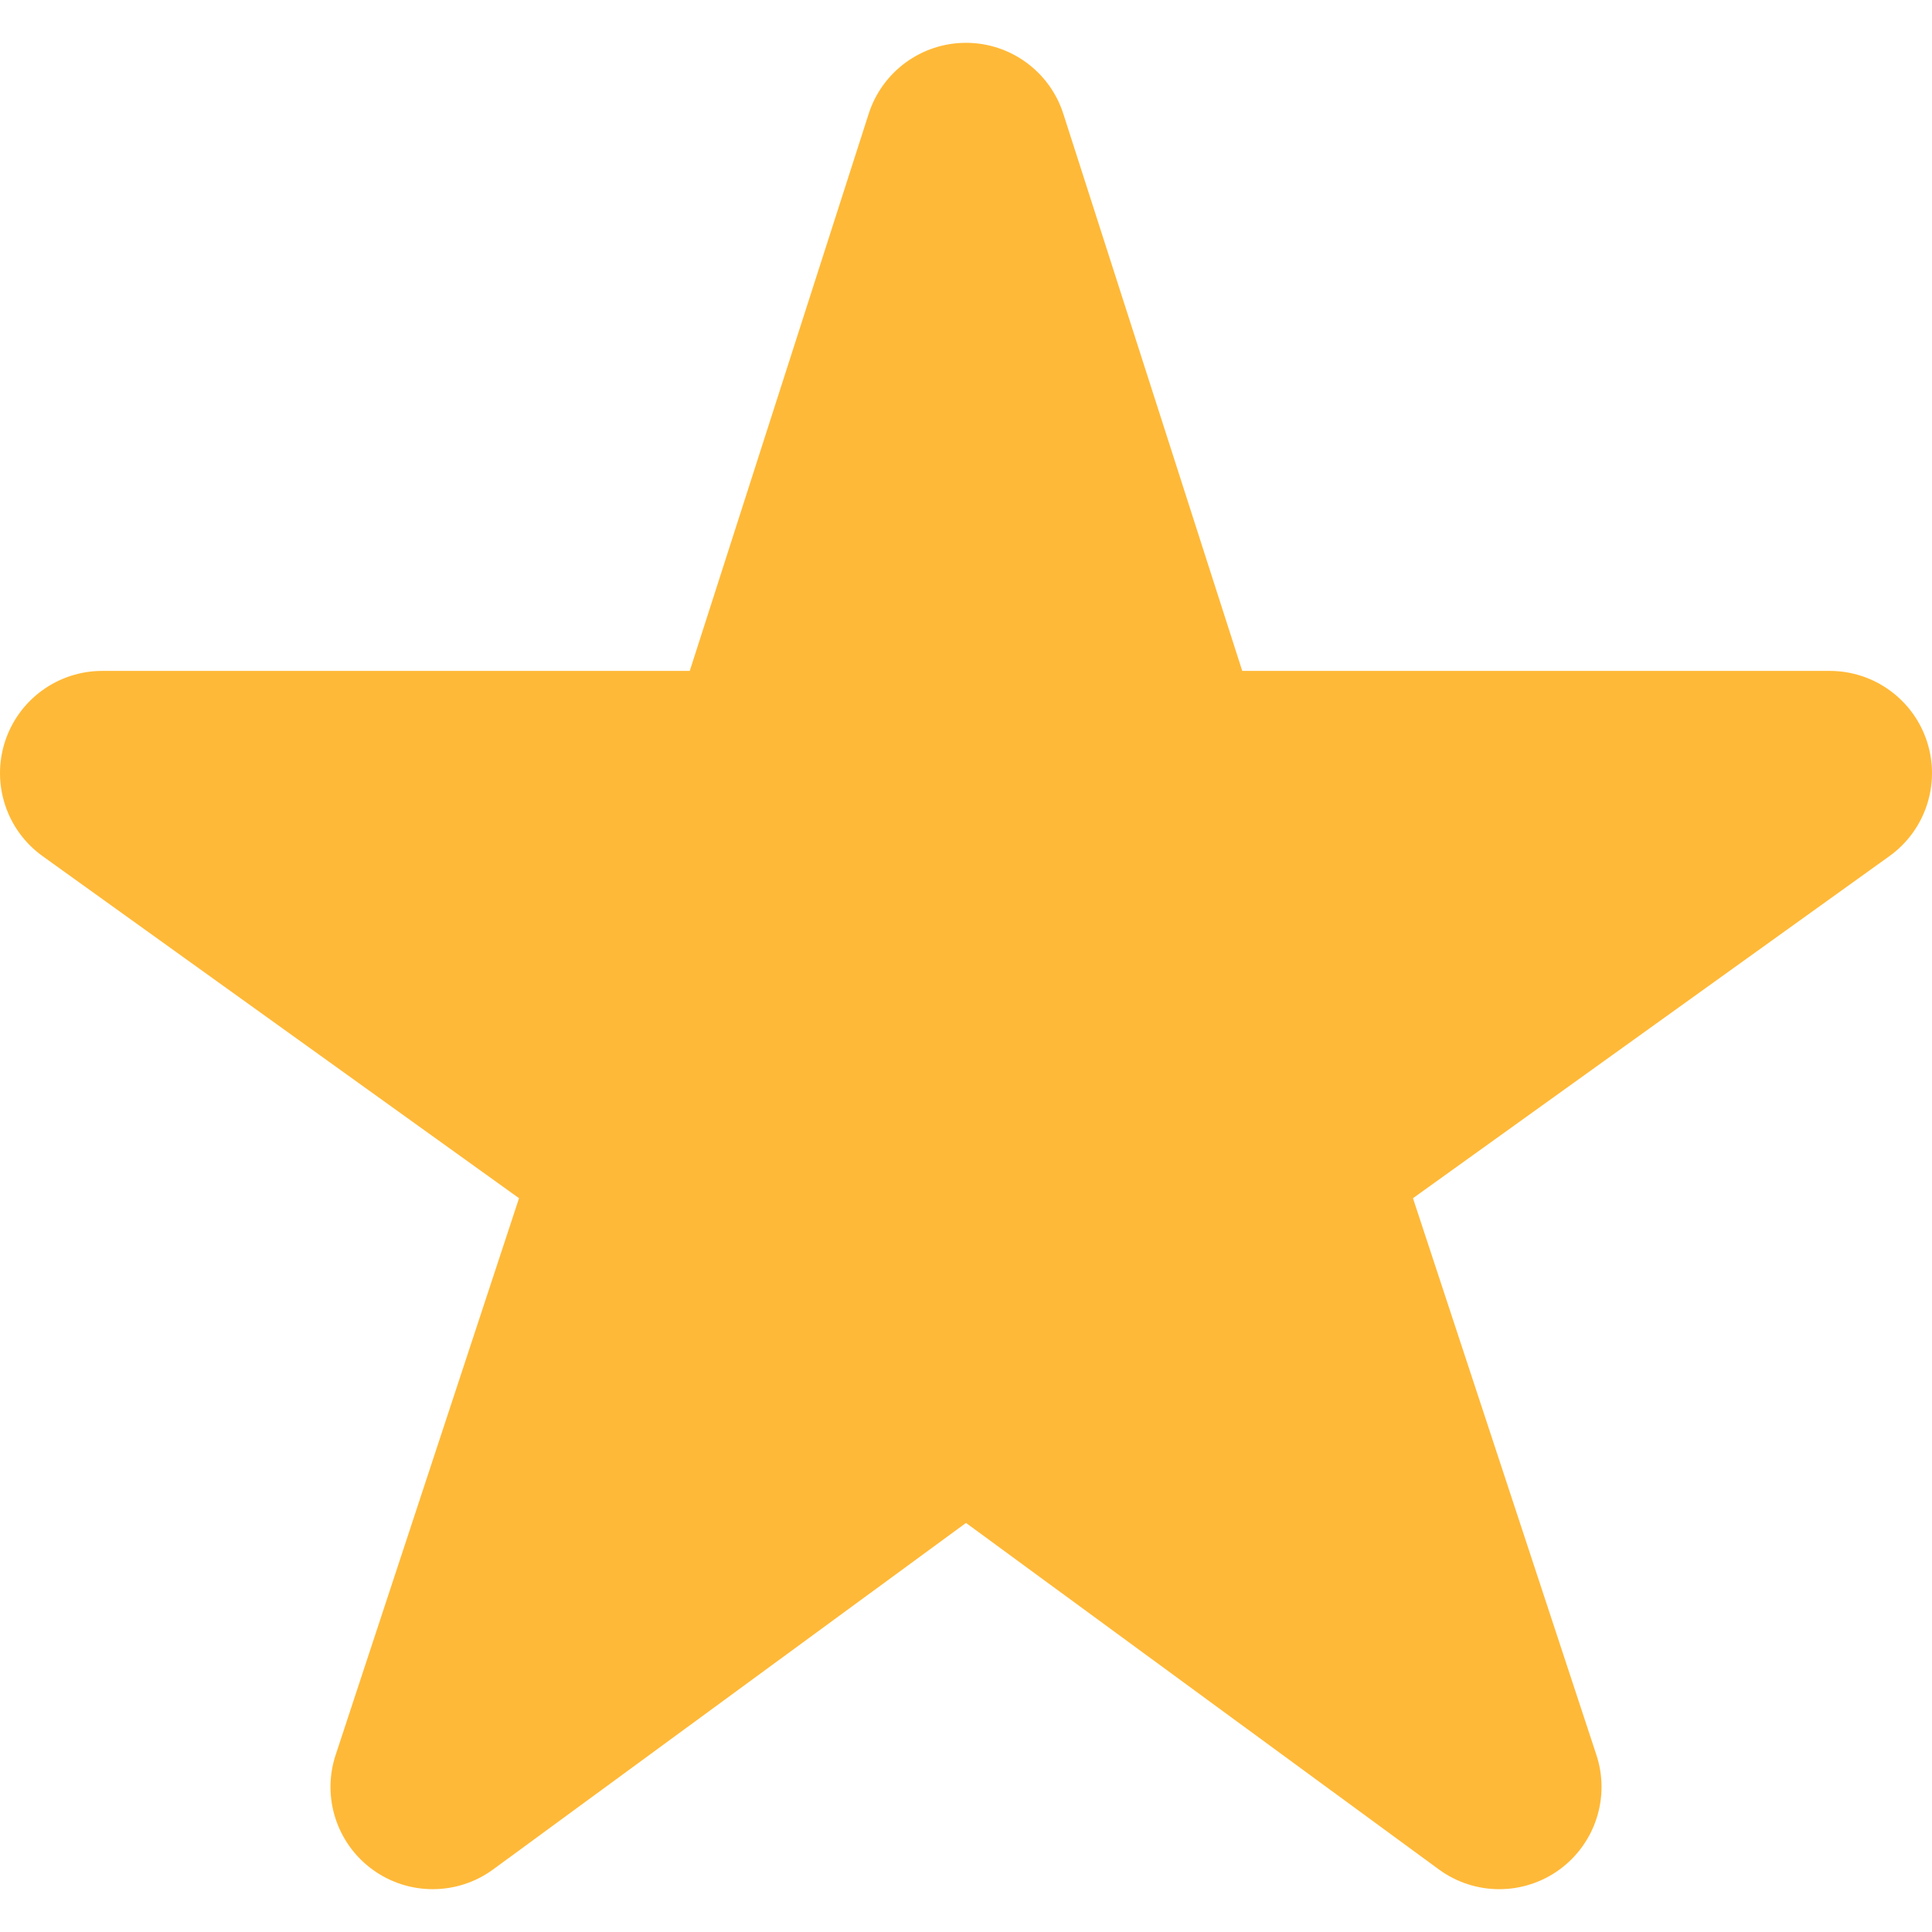
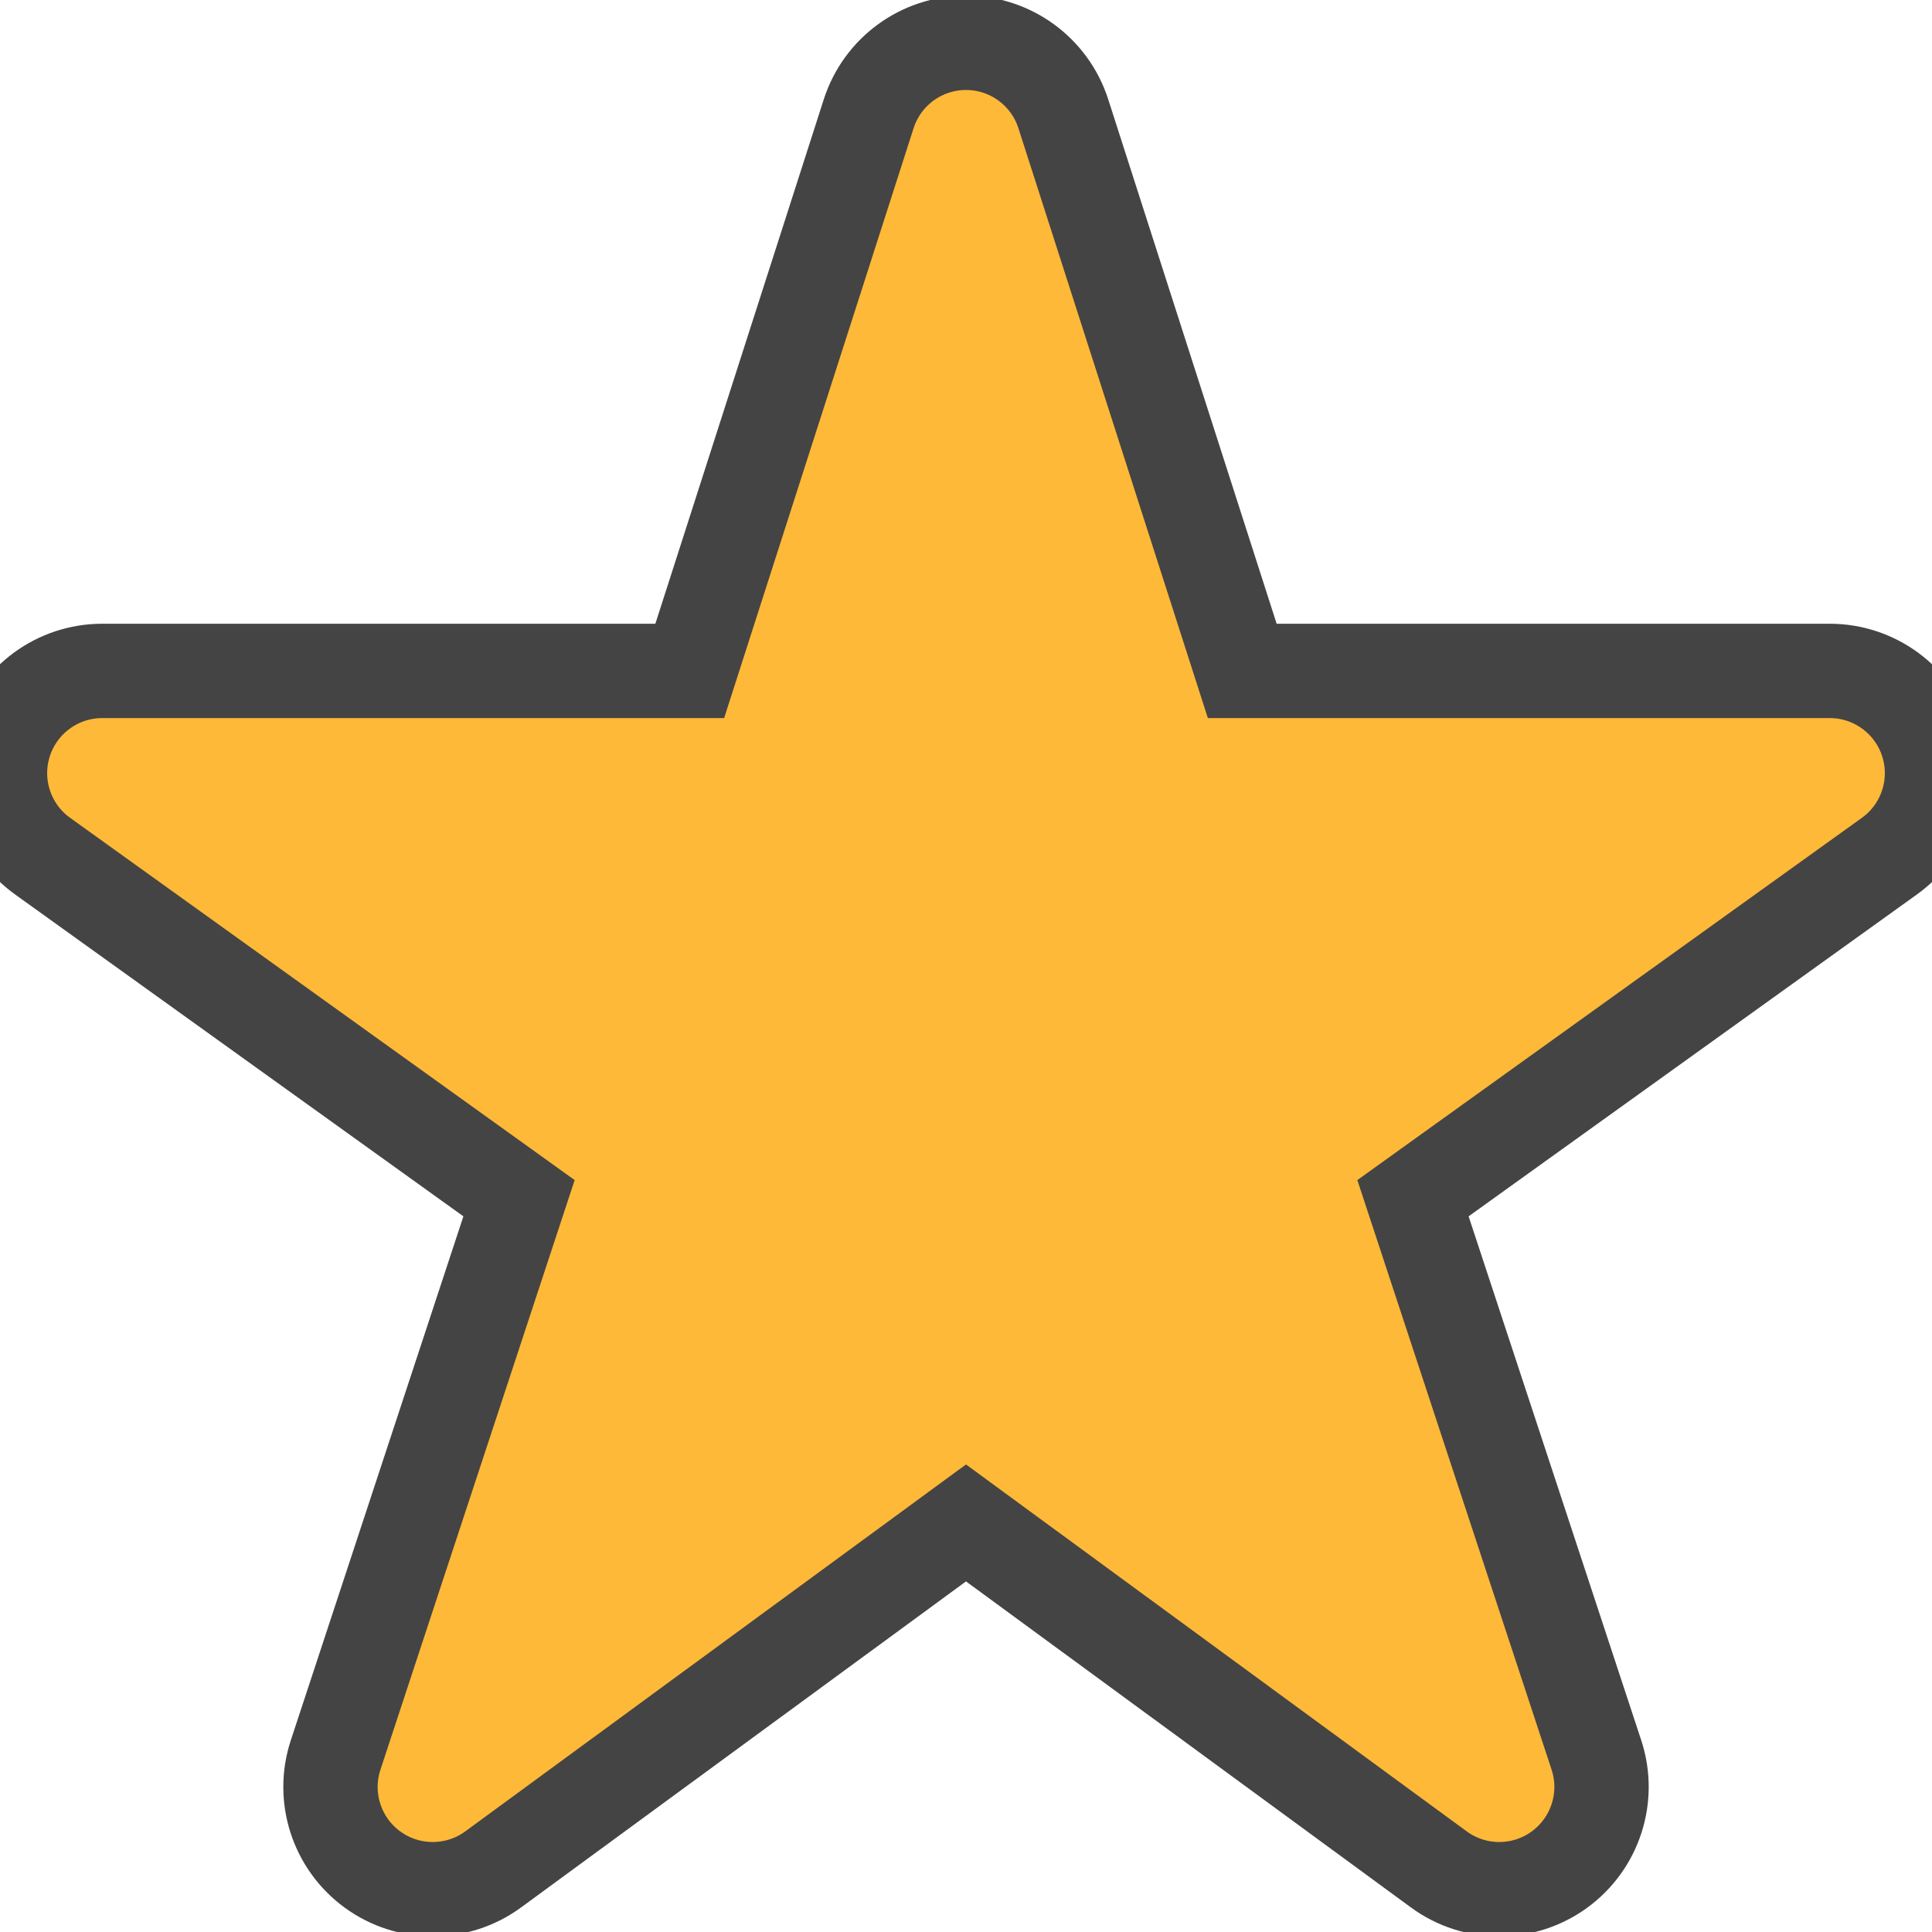
<svg xmlns="http://www.w3.org/2000/svg" version="1.1" id="_x32_" x="0px" y="0px" viewBox="0 0 512 512" style="width: 256px; height: 256px; opacity: 1;" xml:space="preserve">
  <g>
-     <path class="st0" d="M510.698,196.593c-3.61-11.2-14.034-18.795-25.794-18.795H329.21L281.791,30.155   c-3.599-11.2-14.018-18.808-25.791-18.808c-11.772,0-22.192,7.608-25.791,18.808l-47.418,147.642H27.097   c-11.761,0-22.185,7.594-25.795,18.795c-3.599,11.2,0.436,23.449,9.999,30.302l126.246,90.643l-48.598,147.54   c-3.694,11.193,0.278,23.47,9.801,30.398c9.529,6.926,22.44,6.897,31.94-0.058L256,403.594l125.312,91.824   c9.5,6.956,22.411,6.985,31.941,0.058c9.522-6.927,13.494-19.205,9.811-30.398l-48.61-147.54L500.7,226.895   C510.262,220.042,514.298,207.792,510.698,196.593z" style="fill: #ffb938;" />
+     <path class="st0" d="M510.698,196.593c-3.61-11.2-14.034-18.795-25.794-18.795H329.21L281.791,30.155   c-3.599-11.2-14.018-18.808-25.791-18.808c-11.772,0-22.192,7.608-25.791,18.808l-47.418,147.642H27.097   c-11.761,0-22.185,7.594-25.795,18.795c-3.599,11.2,0.436,23.449,9.999,30.302l126.246,90.643l-48.598,147.54   c-3.694,11.193,0.278,23.47,9.801,30.398c9.529,6.926,22.44,6.897,31.94-0.058L256,403.594l125.312,91.824   c9.5,6.956,22.411,6.985,31.941,0.058c9.522-6.927,13.494-19.205,9.811-30.398l-48.61-147.54L500.7,226.895   C510.262,220.042,514.298,207.792,510.698,196.593z" style="fill: #ffb938;stroke:#444444;stroke-width: 25;" />
  </g>
</svg>
